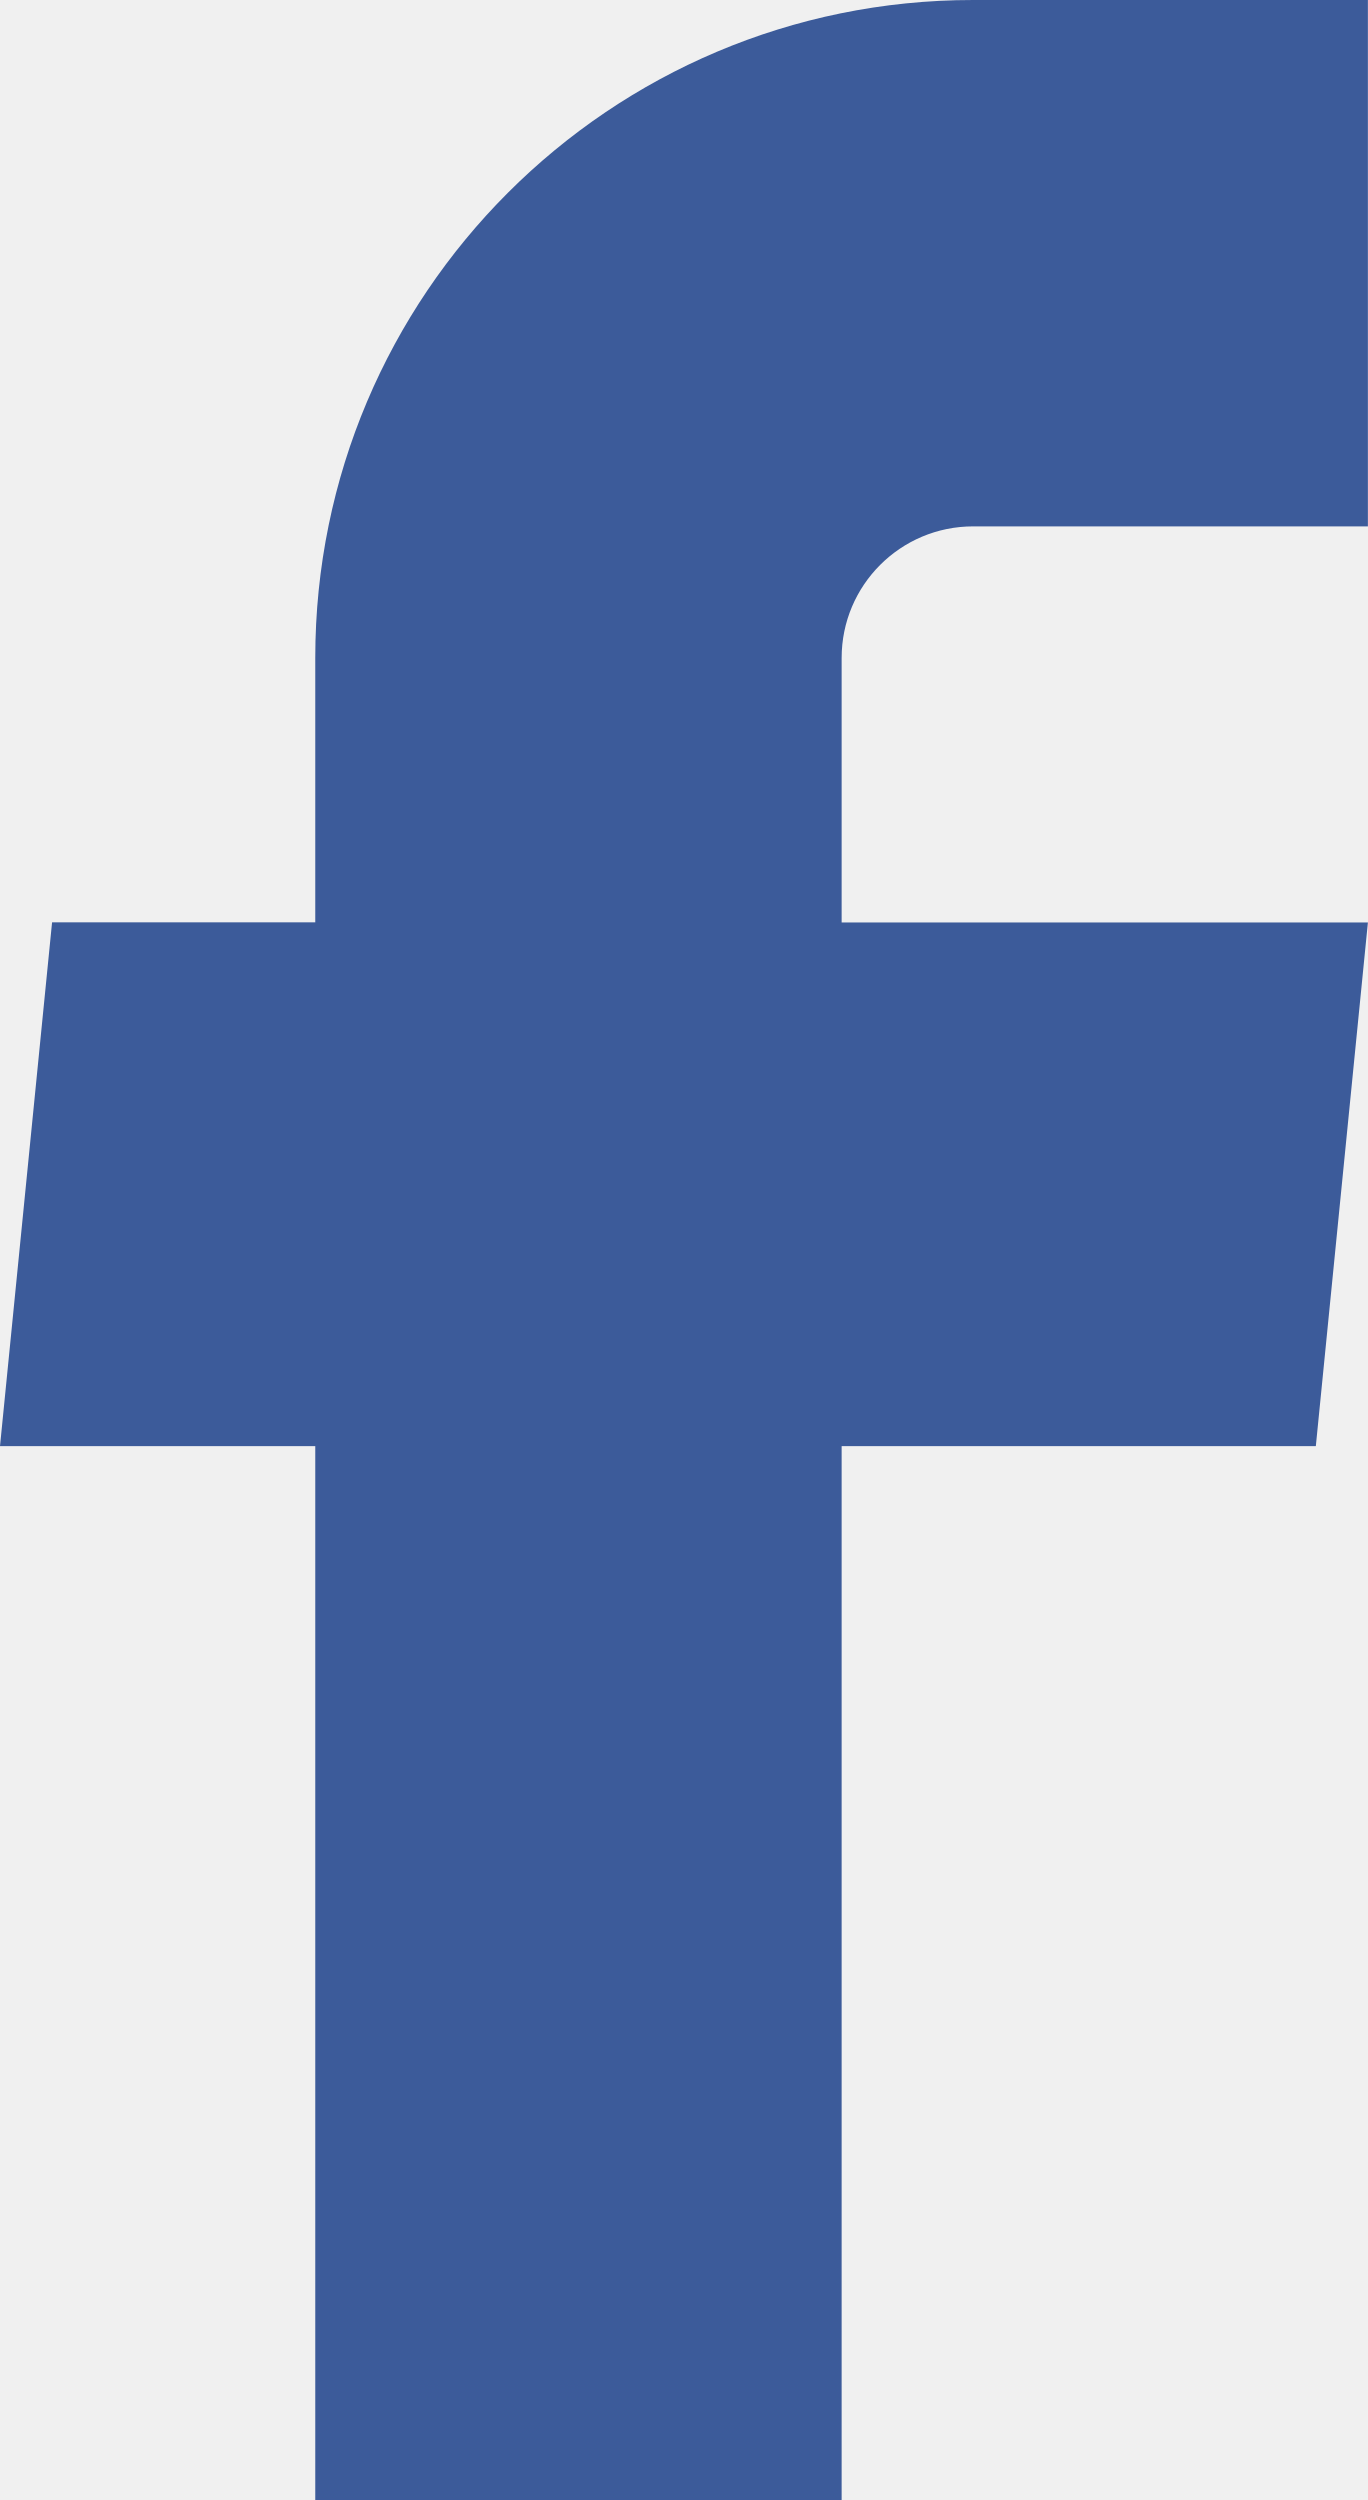
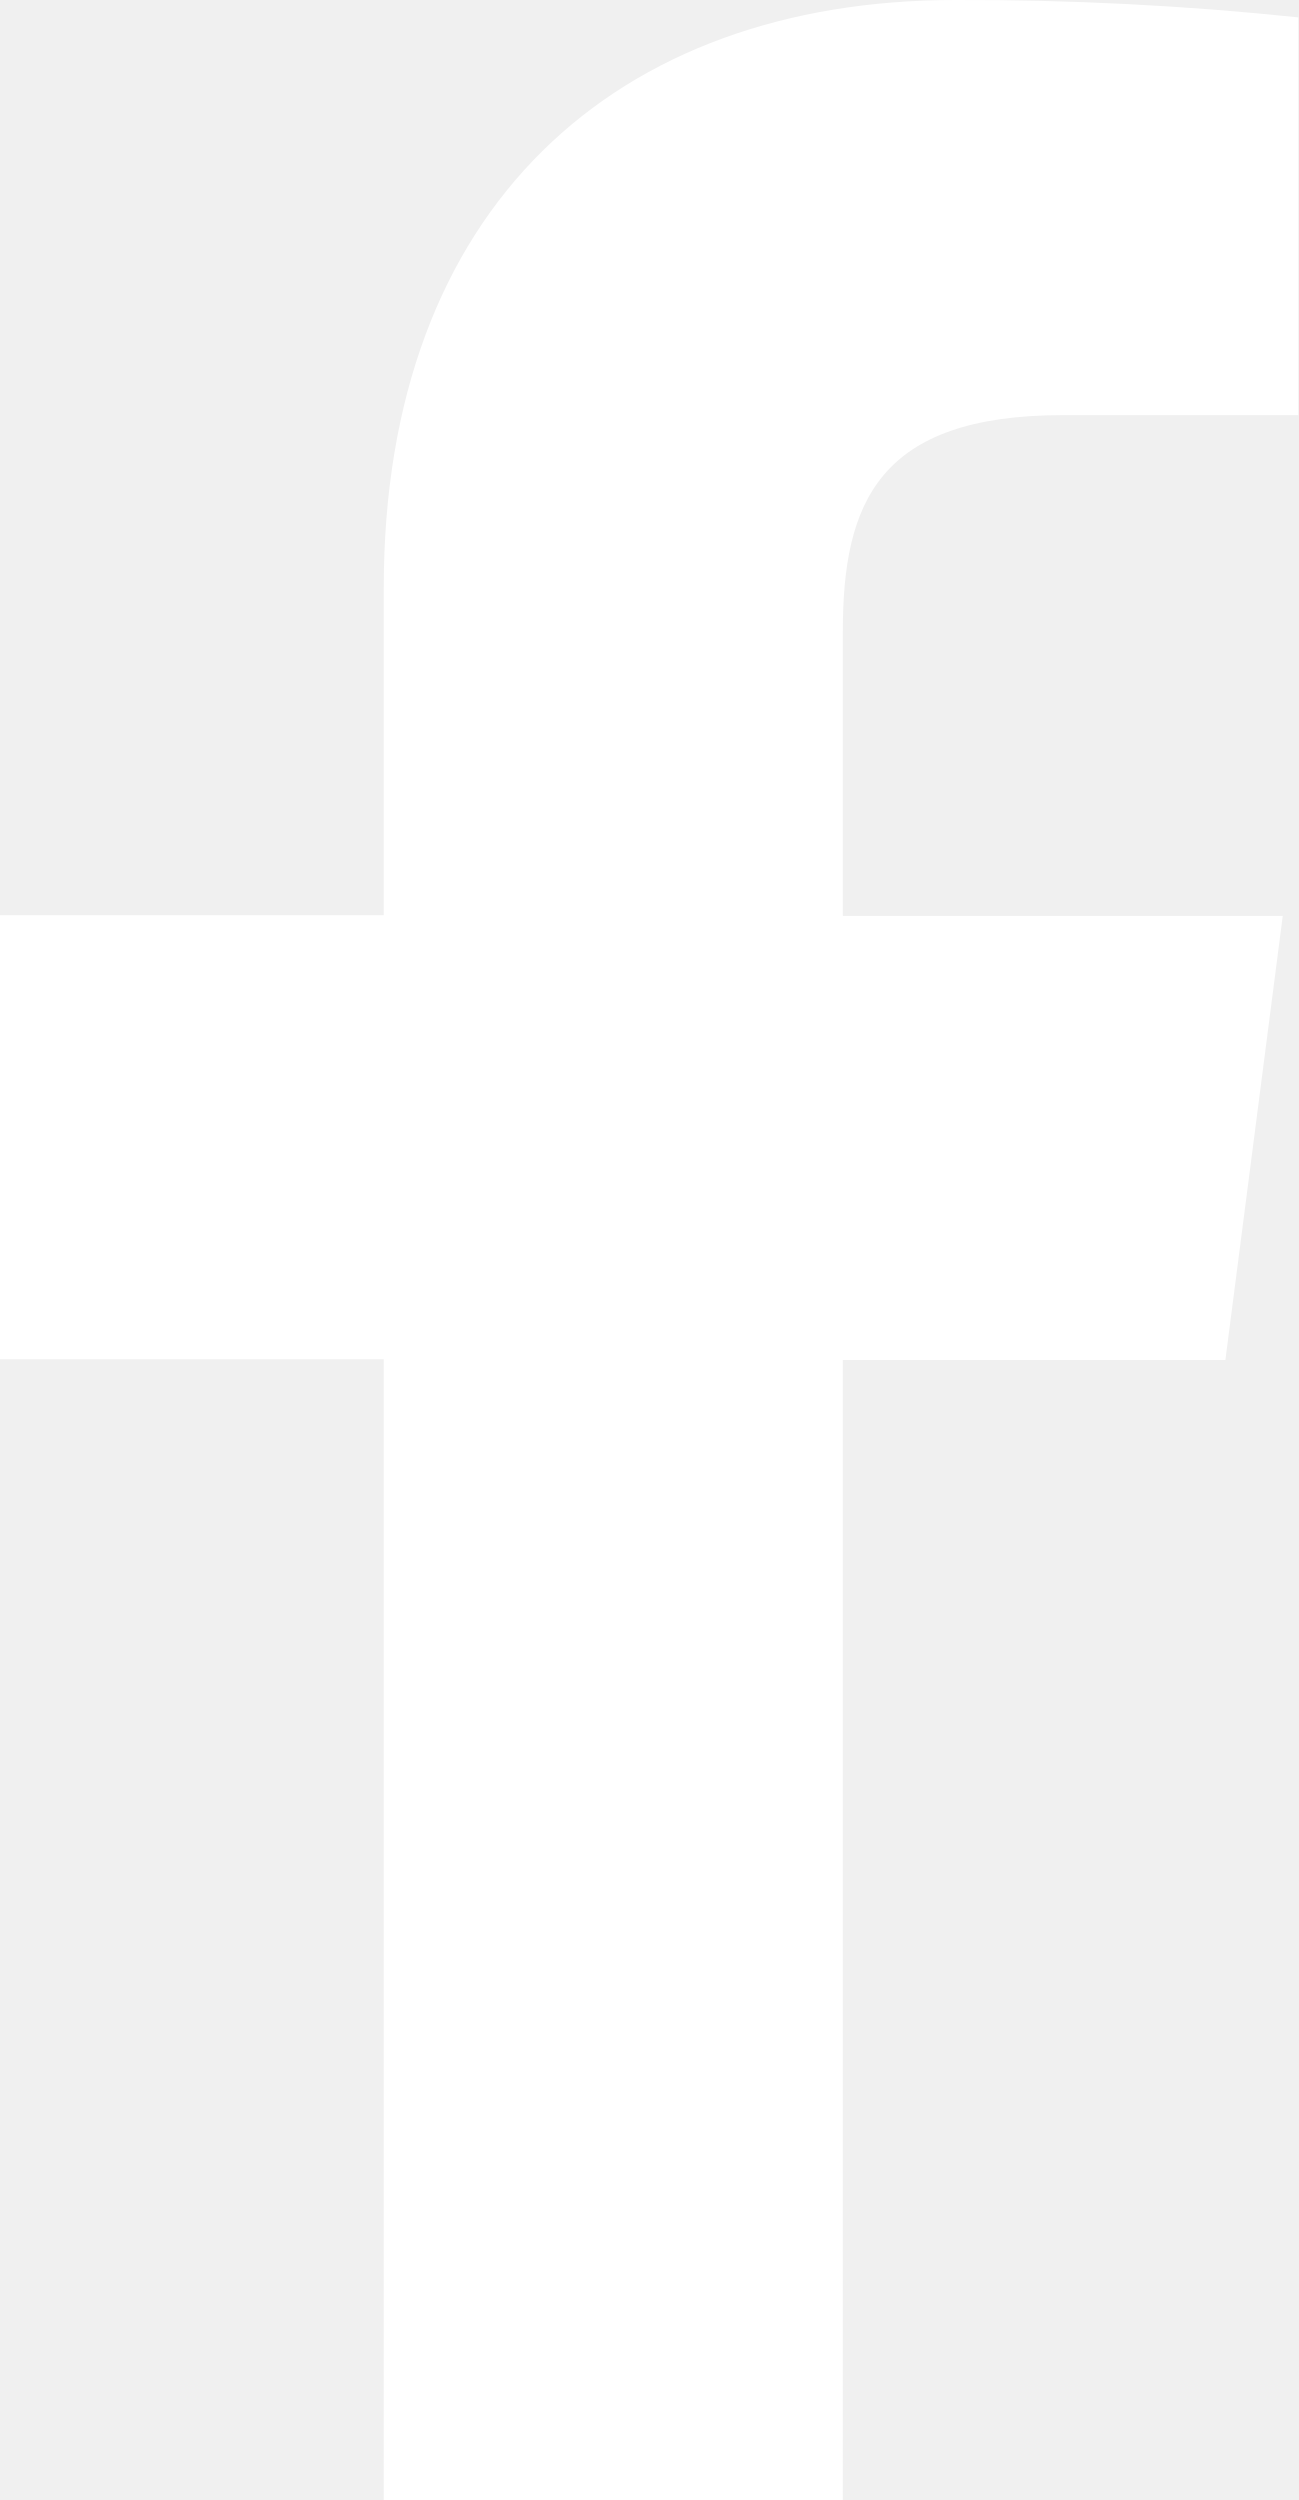
- <svg xmlns="http://www.w3.org/2000/svg" width="11.19" height="20.451" viewBox="0 0 11.19 20.451">
-   <defs>
-     <clipPath id="clip-path">
-       <path id="facebook" d="M2.579,20.451H6.885V11.83h3.879l.426-4.284H6.885V5.382A1.076,1.076,0,0,1,7.961,4.306H11.19V0H7.961A5.382,5.382,0,0,0,2.579,5.382V7.545H.426L0,11.83H2.579Z" transform="translate(0.905 0.274)" fill="#3c5b9a" />
-     </clipPath>
-   </defs>
-   <g id="facebook-2" data-name="facebook" transform="translate(-0.905 -0.274)">
-     <path id="facebook-3" data-name="facebook" d="M2.579,20.451H6.885V11.83h3.879l.426-4.284H6.885V5.382A1.076,1.076,0,0,1,7.961,4.306H11.19V0H7.961A5.382,5.382,0,0,0,2.579,5.382V7.545H.426L0,11.83H2.579Z" transform="translate(0.905 0.274)" fill="#3c5b9a" />
-   </g>
+ <svg xmlns="http://www.w3.org/2000/svg" id="facebook-app-symbol" width="14.032" height="27.022" viewBox="0 0 14.032 27.022">
+   <path id="f_1_" d="M46.4,27.022V14.7h4.135l.62-4.8H46.4V6.825c0-1.391.385-2.338,2.381-2.338h2.542V.188A34.47,34.47,0,0,0,47.617,0c-3.668,0-6.179,2.239-6.179,6.349V9.892H37.29v4.8h4.148V27.022Z" transform="translate(-37.29)" fill="#fff" />
</svg>
